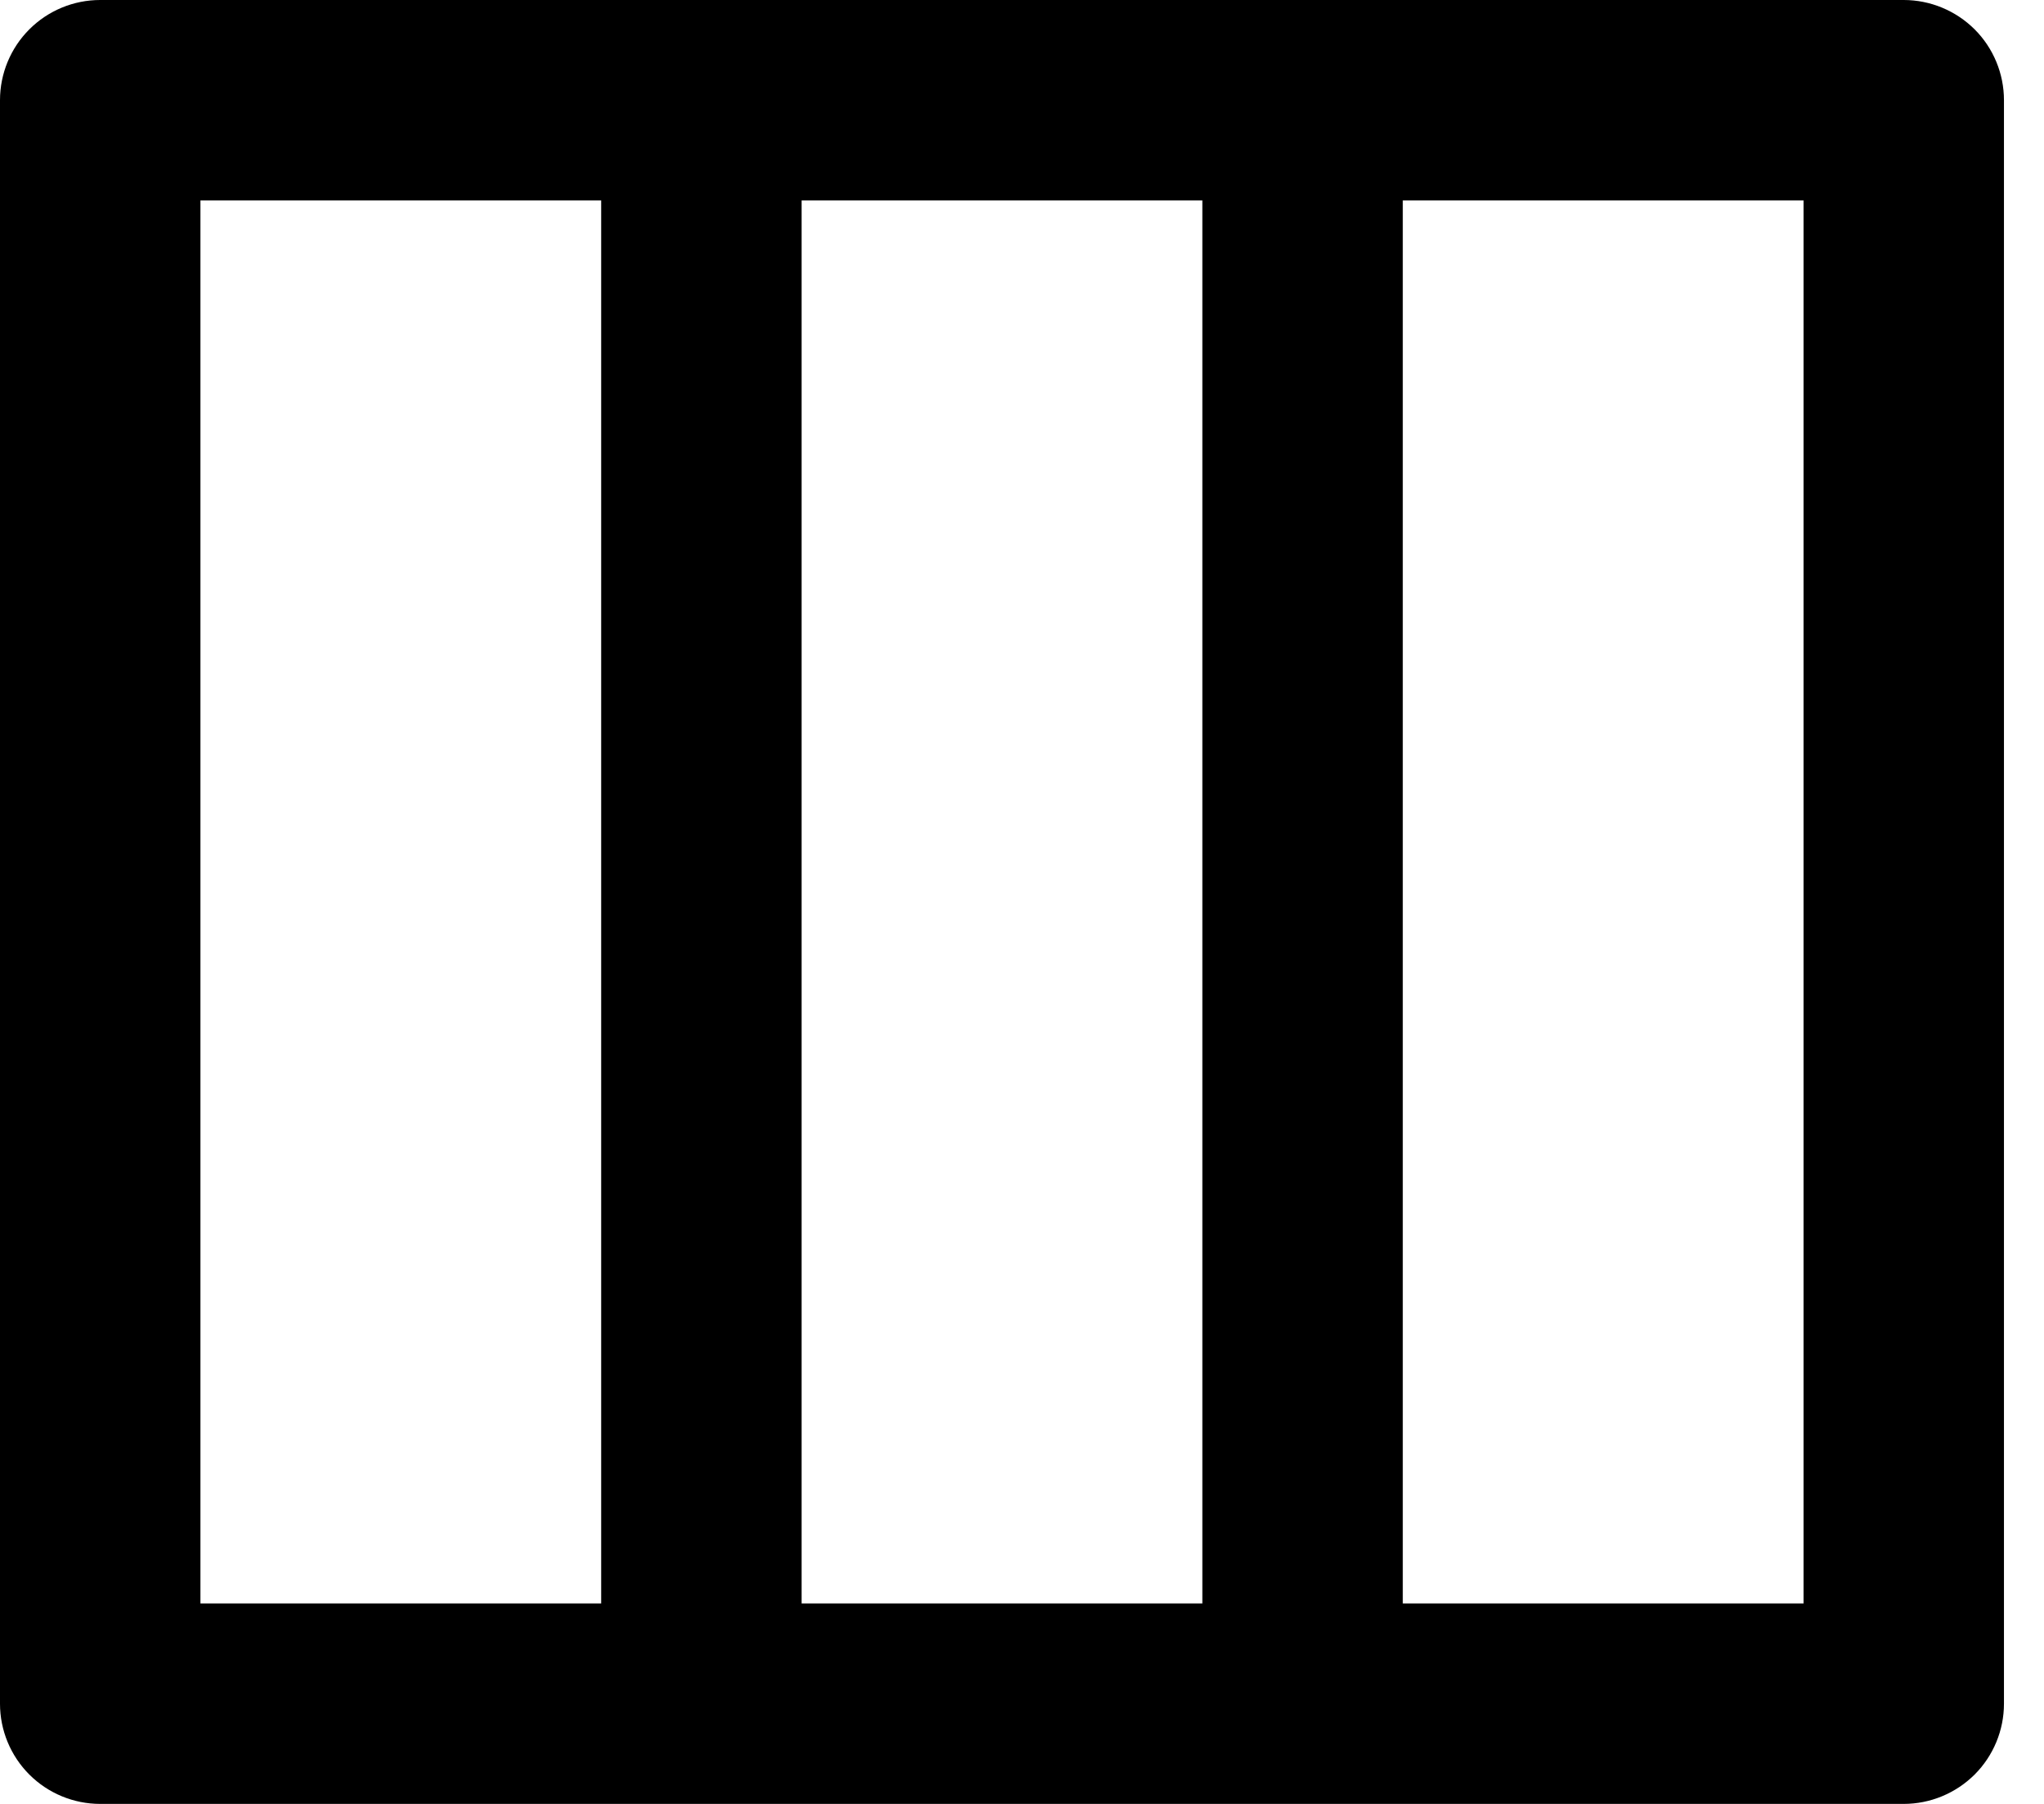
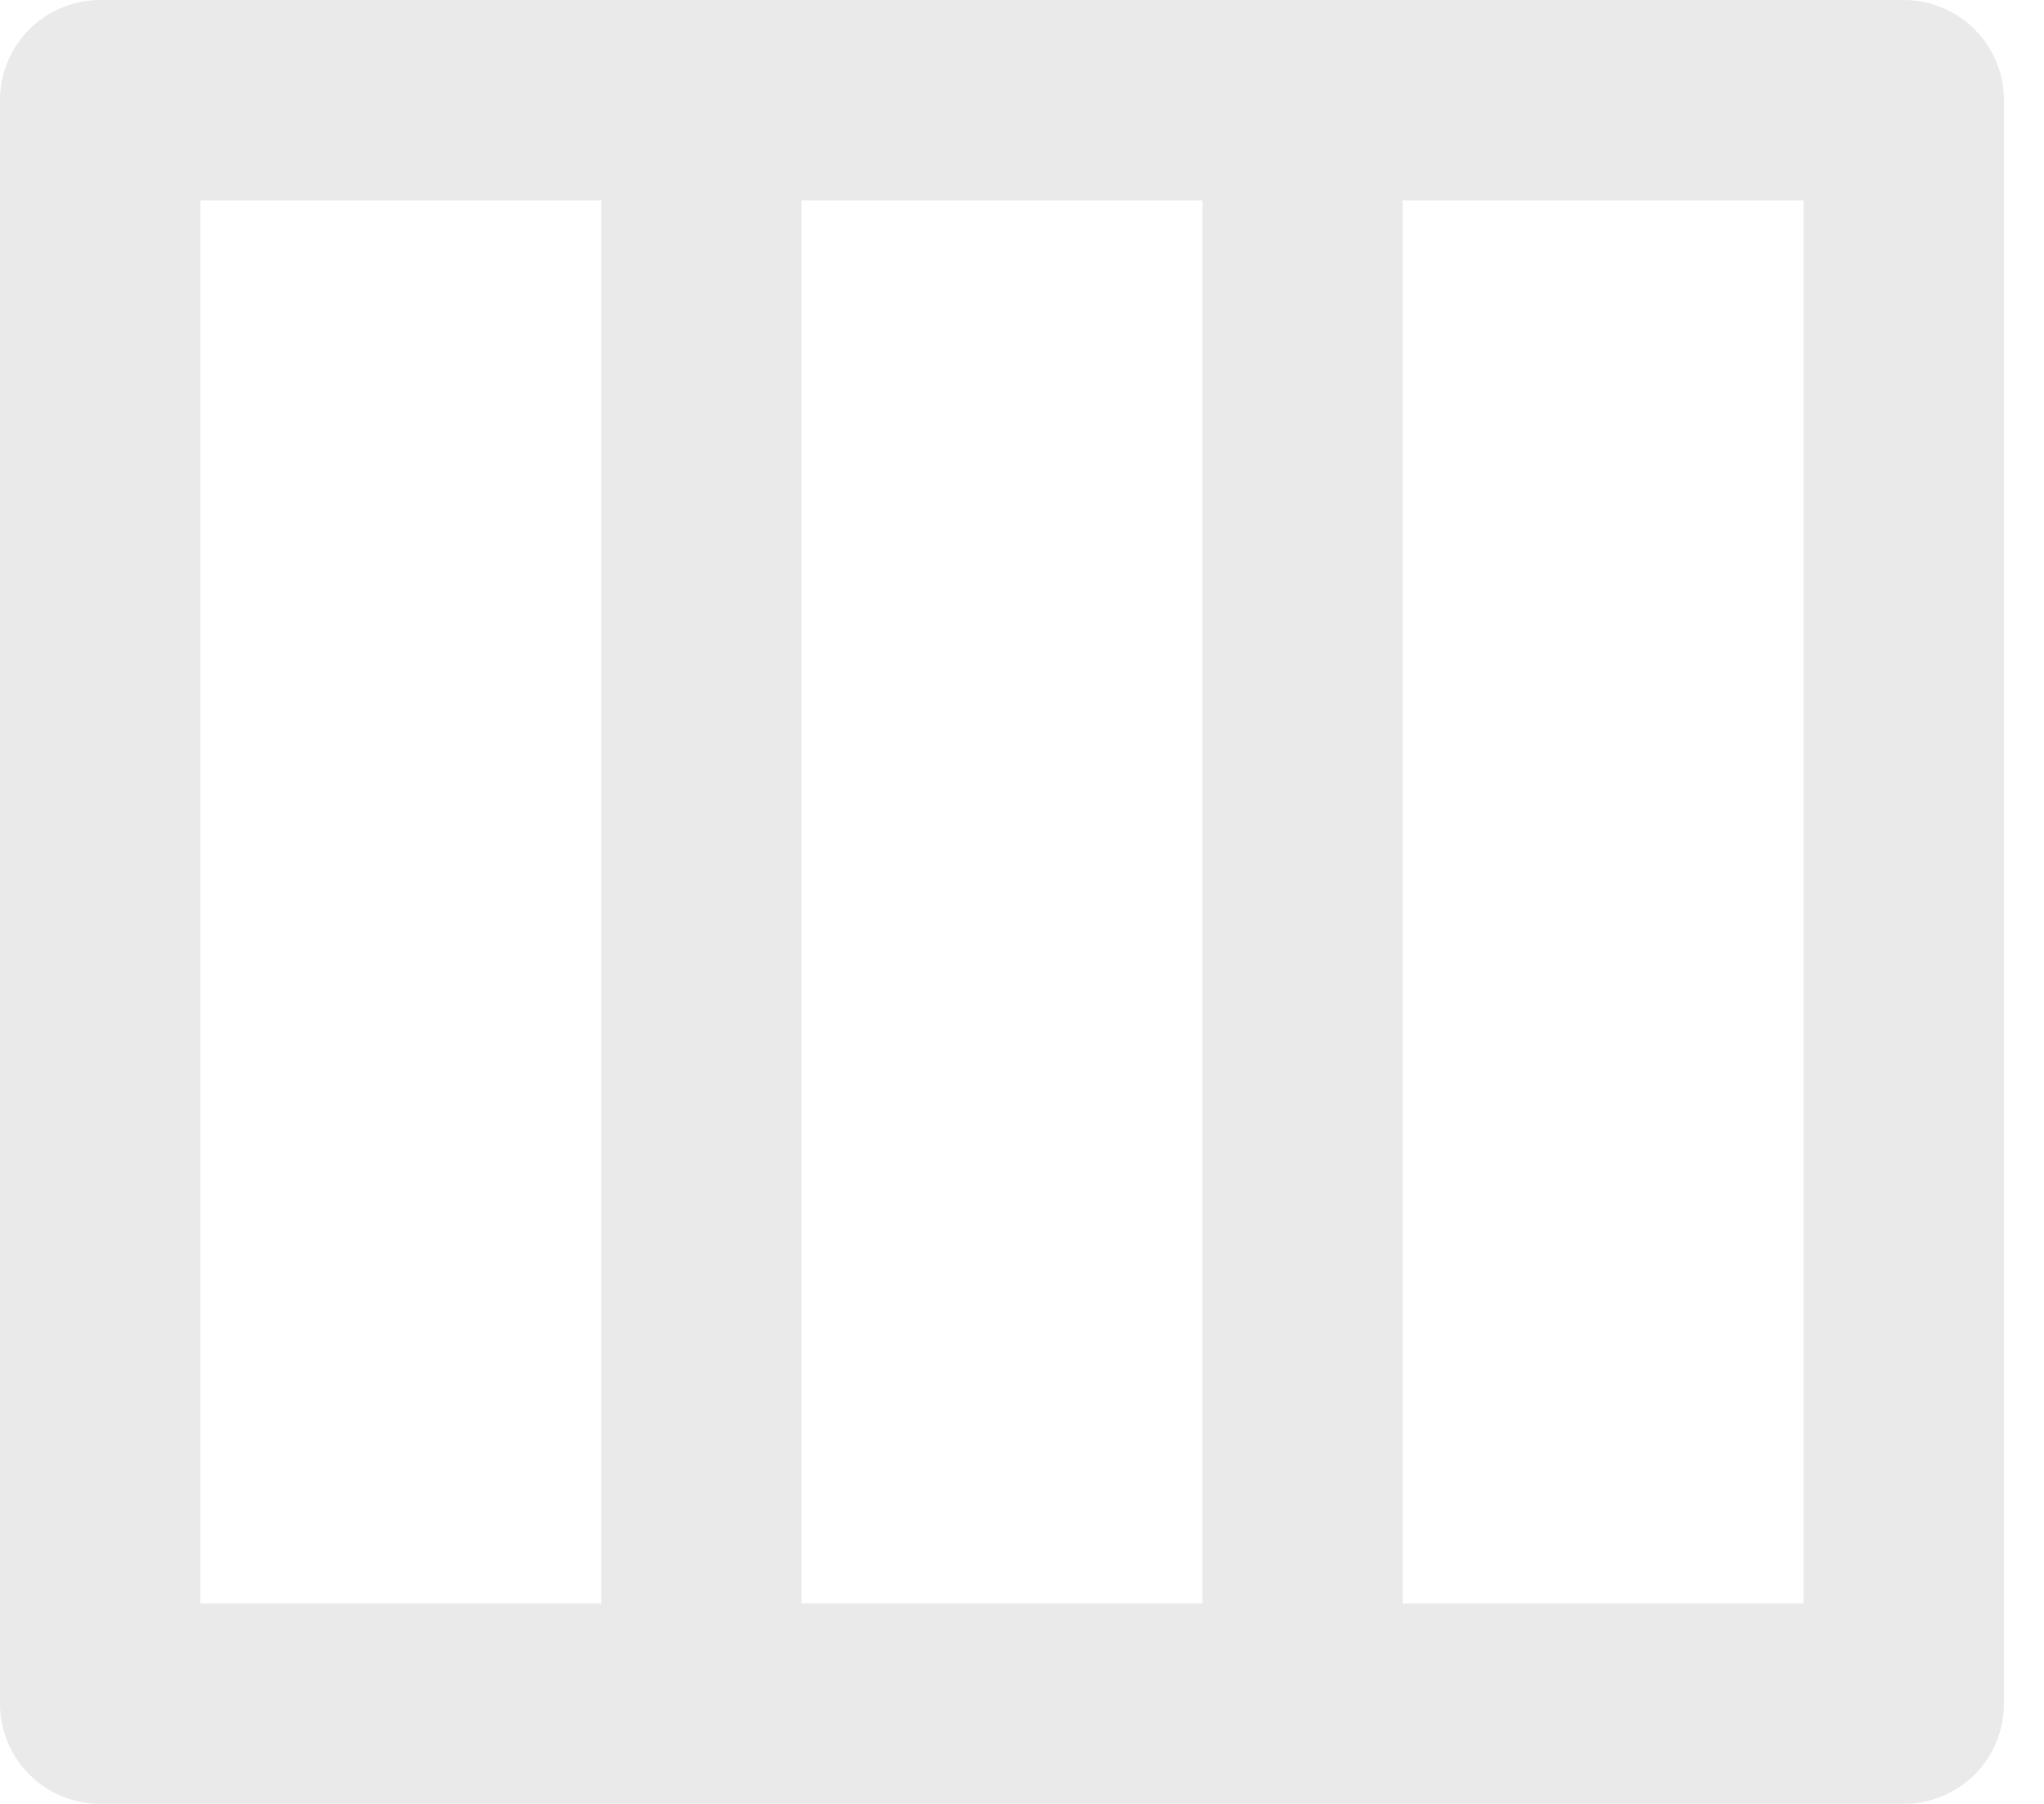
<svg xmlns="http://www.w3.org/2000/svg" width="17" height="15" viewBox="0 0 17 15" fill="none">
-   <path d="M0 0.833C0 0.612 0.088 0.4 0.244 0.244C0.4 0.088 0.612 0 0.833 0H15.833C16.054 0 16.266 0.088 16.423 0.244C16.579 0.4 16.667 0.612 16.667 0.833V14.167C16.667 14.388 16.579 14.6 16.423 14.756C16.266 14.912 16.054 15 15.833 15H0.833C0.612 15 0.4 14.912 0.244 14.756C0.088 14.6 0 14.388 0 14.167V0.833ZM11.667 13.333H15V1.667H11.667V13.333ZM10 1.667H6.667V13.333H10V1.667ZM1.667 1.667V13.333H5V1.667H1.667Z" fill="currentColor" />
+   <path d="M0 0.833C0 0.612 0.088 0.4 0.244 0.244C0.4 0.088 0.612 0 0.833 0H15.833C16.054 0 16.266 0.088 16.423 0.244C16.579 0.4 16.667 0.612 16.667 0.833V14.167C16.667 14.388 16.579 14.6 16.423 14.756C16.266 14.912 16.054 15 15.833 15H0.833C0.612 15 0.4 14.912 0.244 14.756C0.088 14.6 0 14.388 0 14.167V0.833ZM11.667 13.333H15V1.667H11.667V13.333ZM10 1.667H6.667V13.333H10V1.667ZM1.667 1.667V13.333H5V1.667H1.667Z" fill="#EAEAEA" />
</svg>
